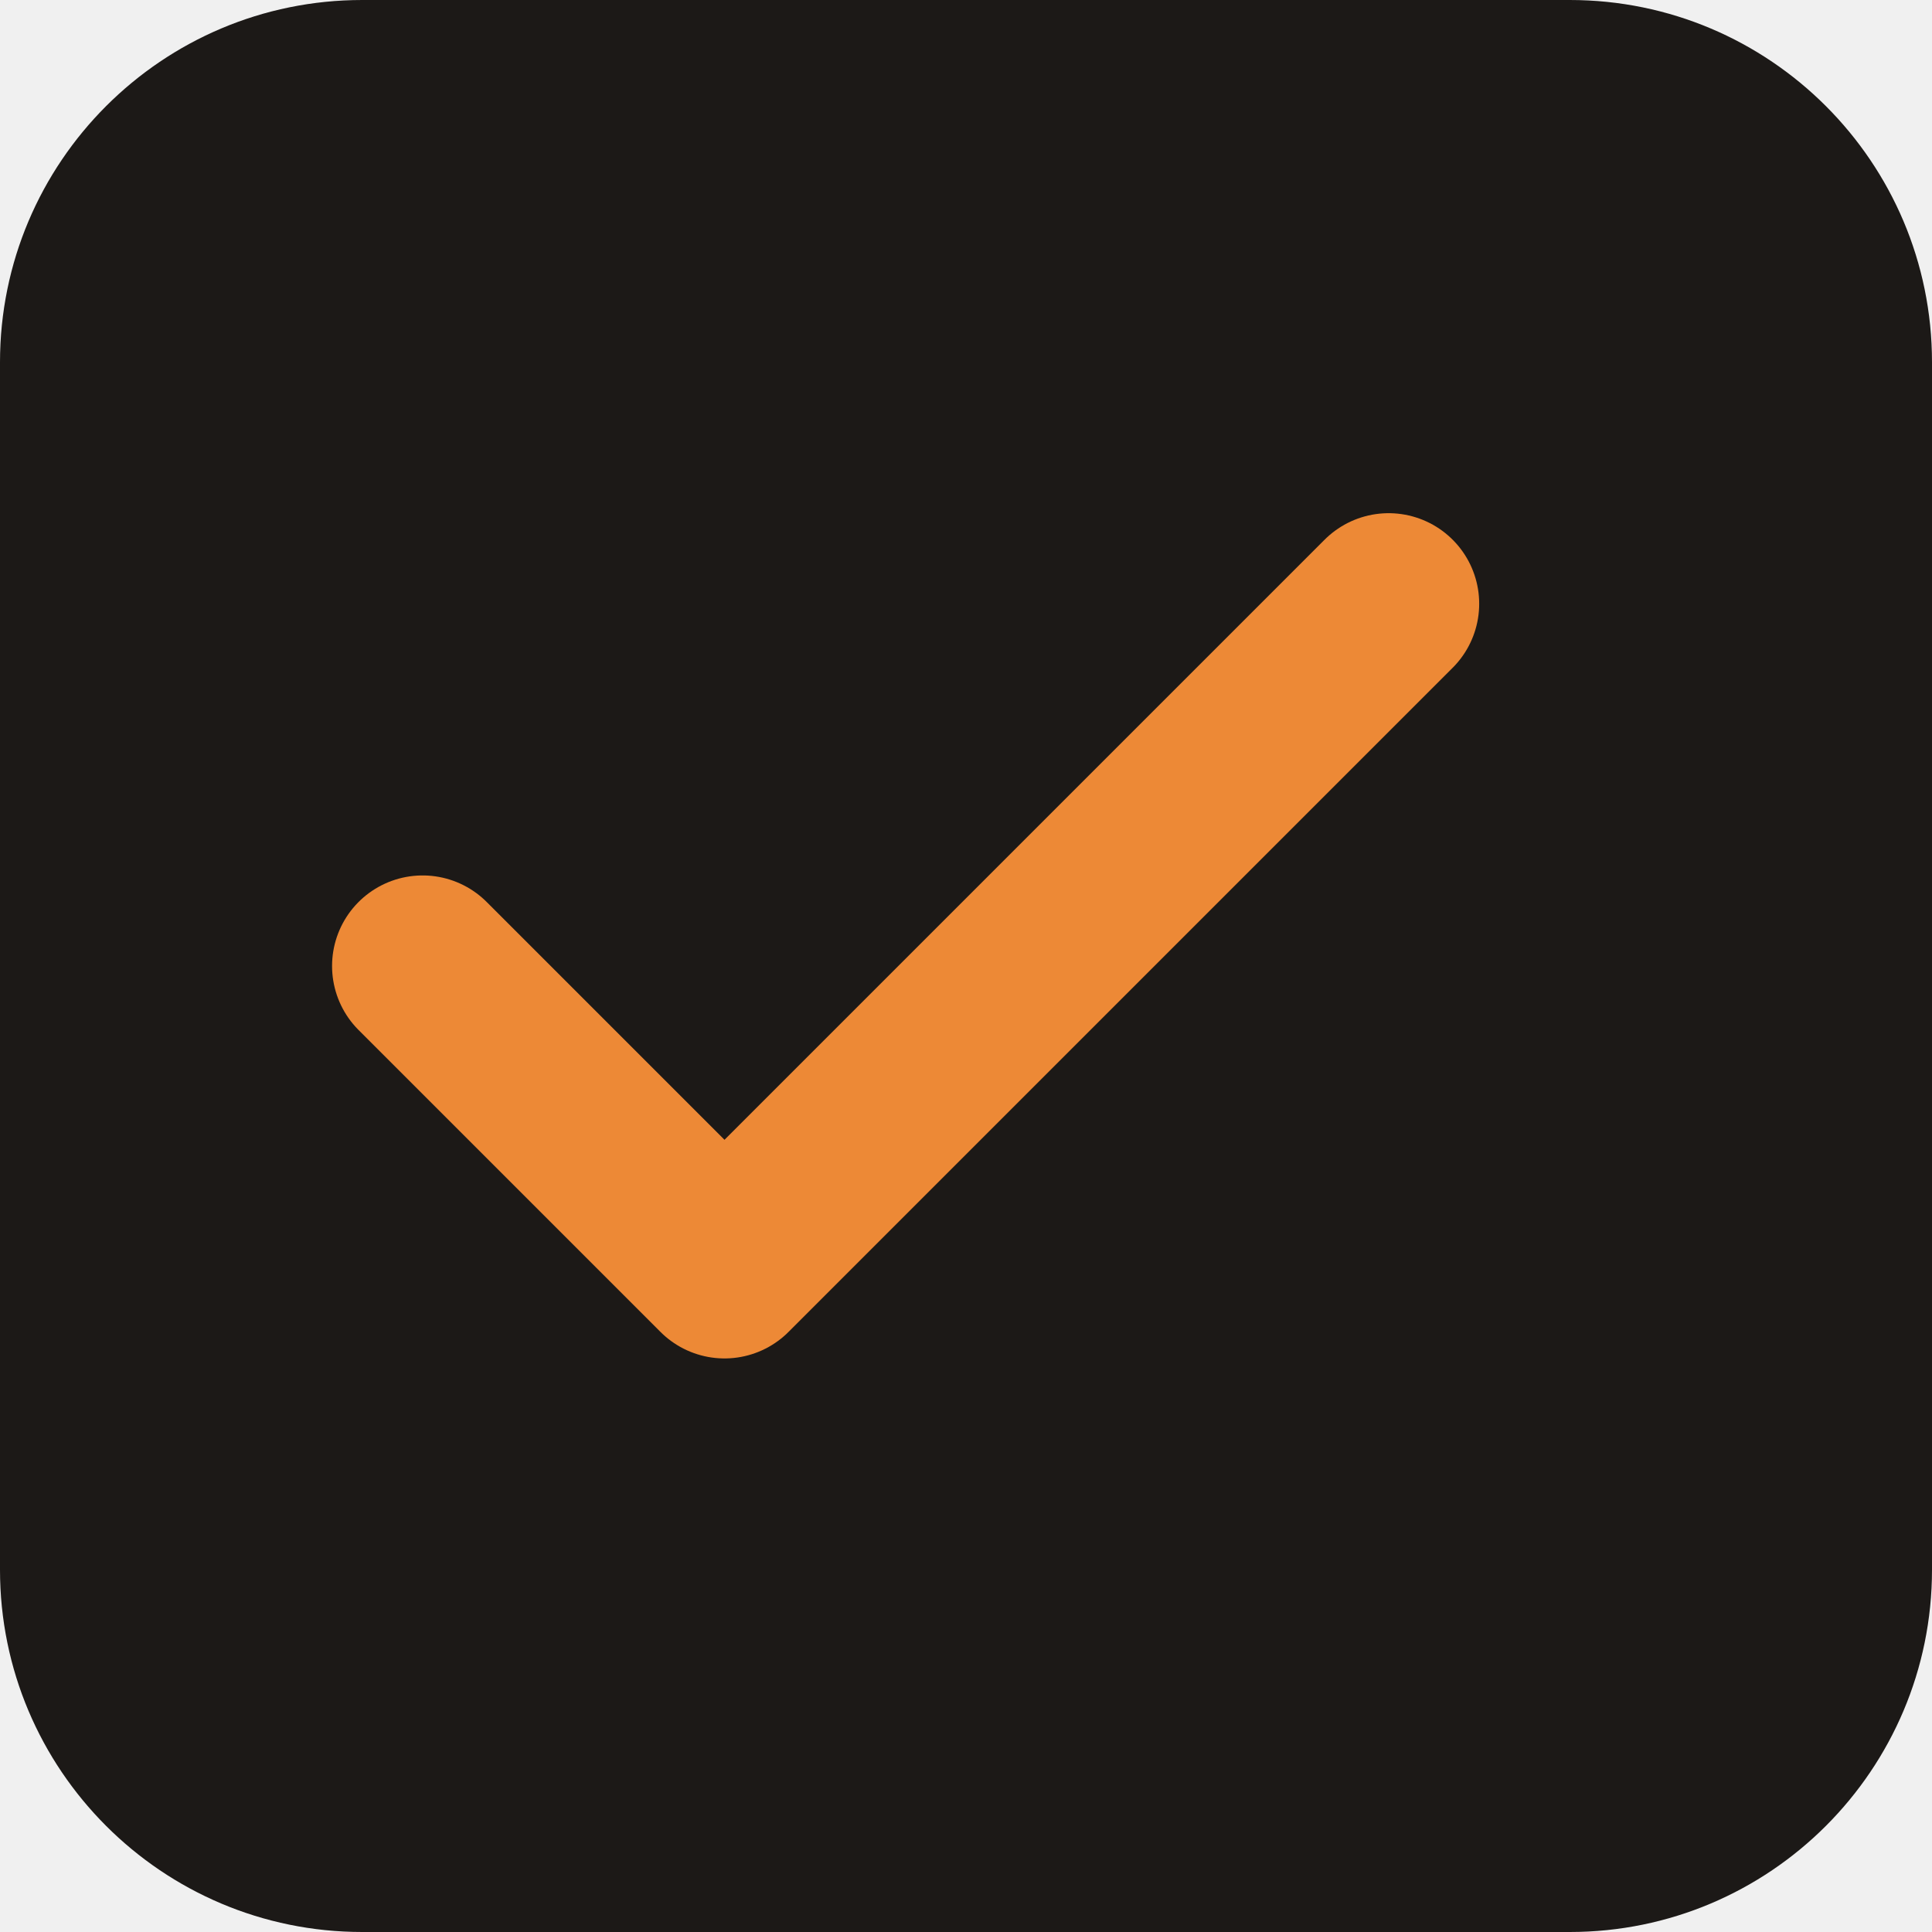
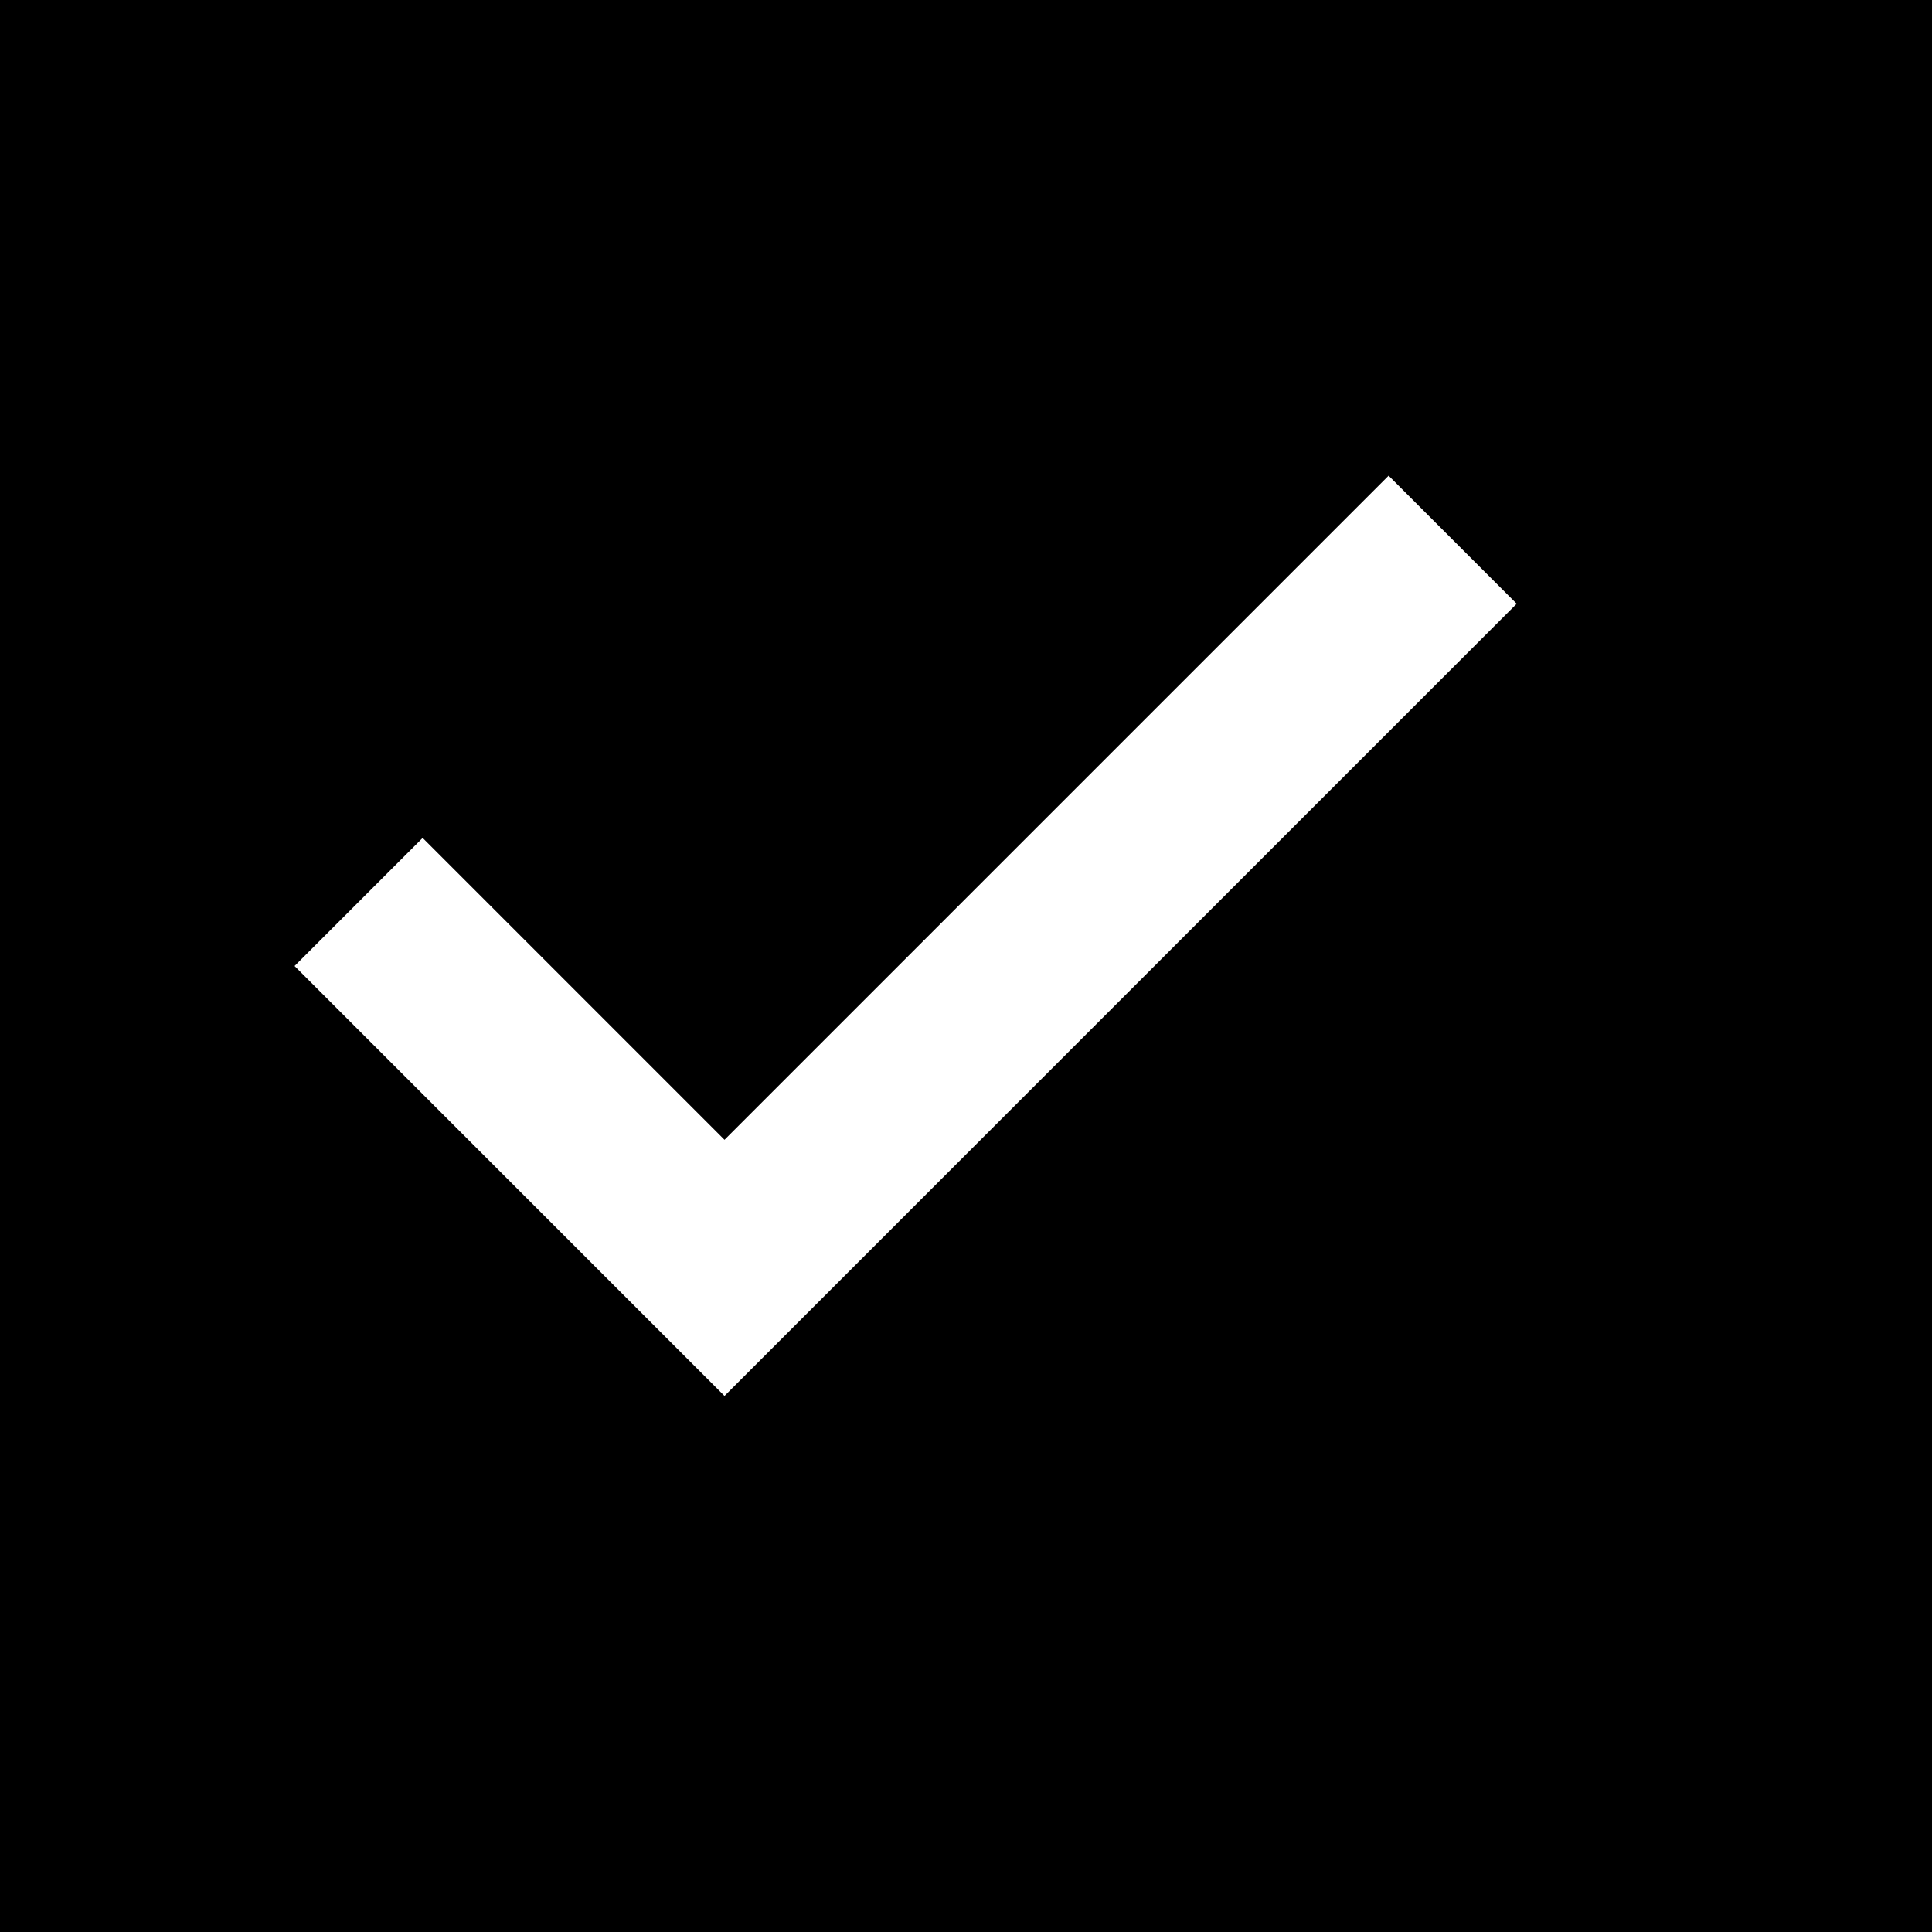
<svg xmlns="http://www.w3.org/2000/svg" width="32" height="32" viewBox="0 0 32 32" fill="none">
-   <rect width="32" height="32" rx="6" fill="#1c1917" />
-   <path d="M7 16L12 21L23 10" stroke="#ed8936" stroke-width="3" stroke-linecap="round" stroke-linejoin="round" />
+   <rect width="32" height="32" fill="#000" />
+   <path d="M7 16L12 21L23 10" stroke="#fff" stroke-width="3" stroke-linecap="square" />
</svg>
